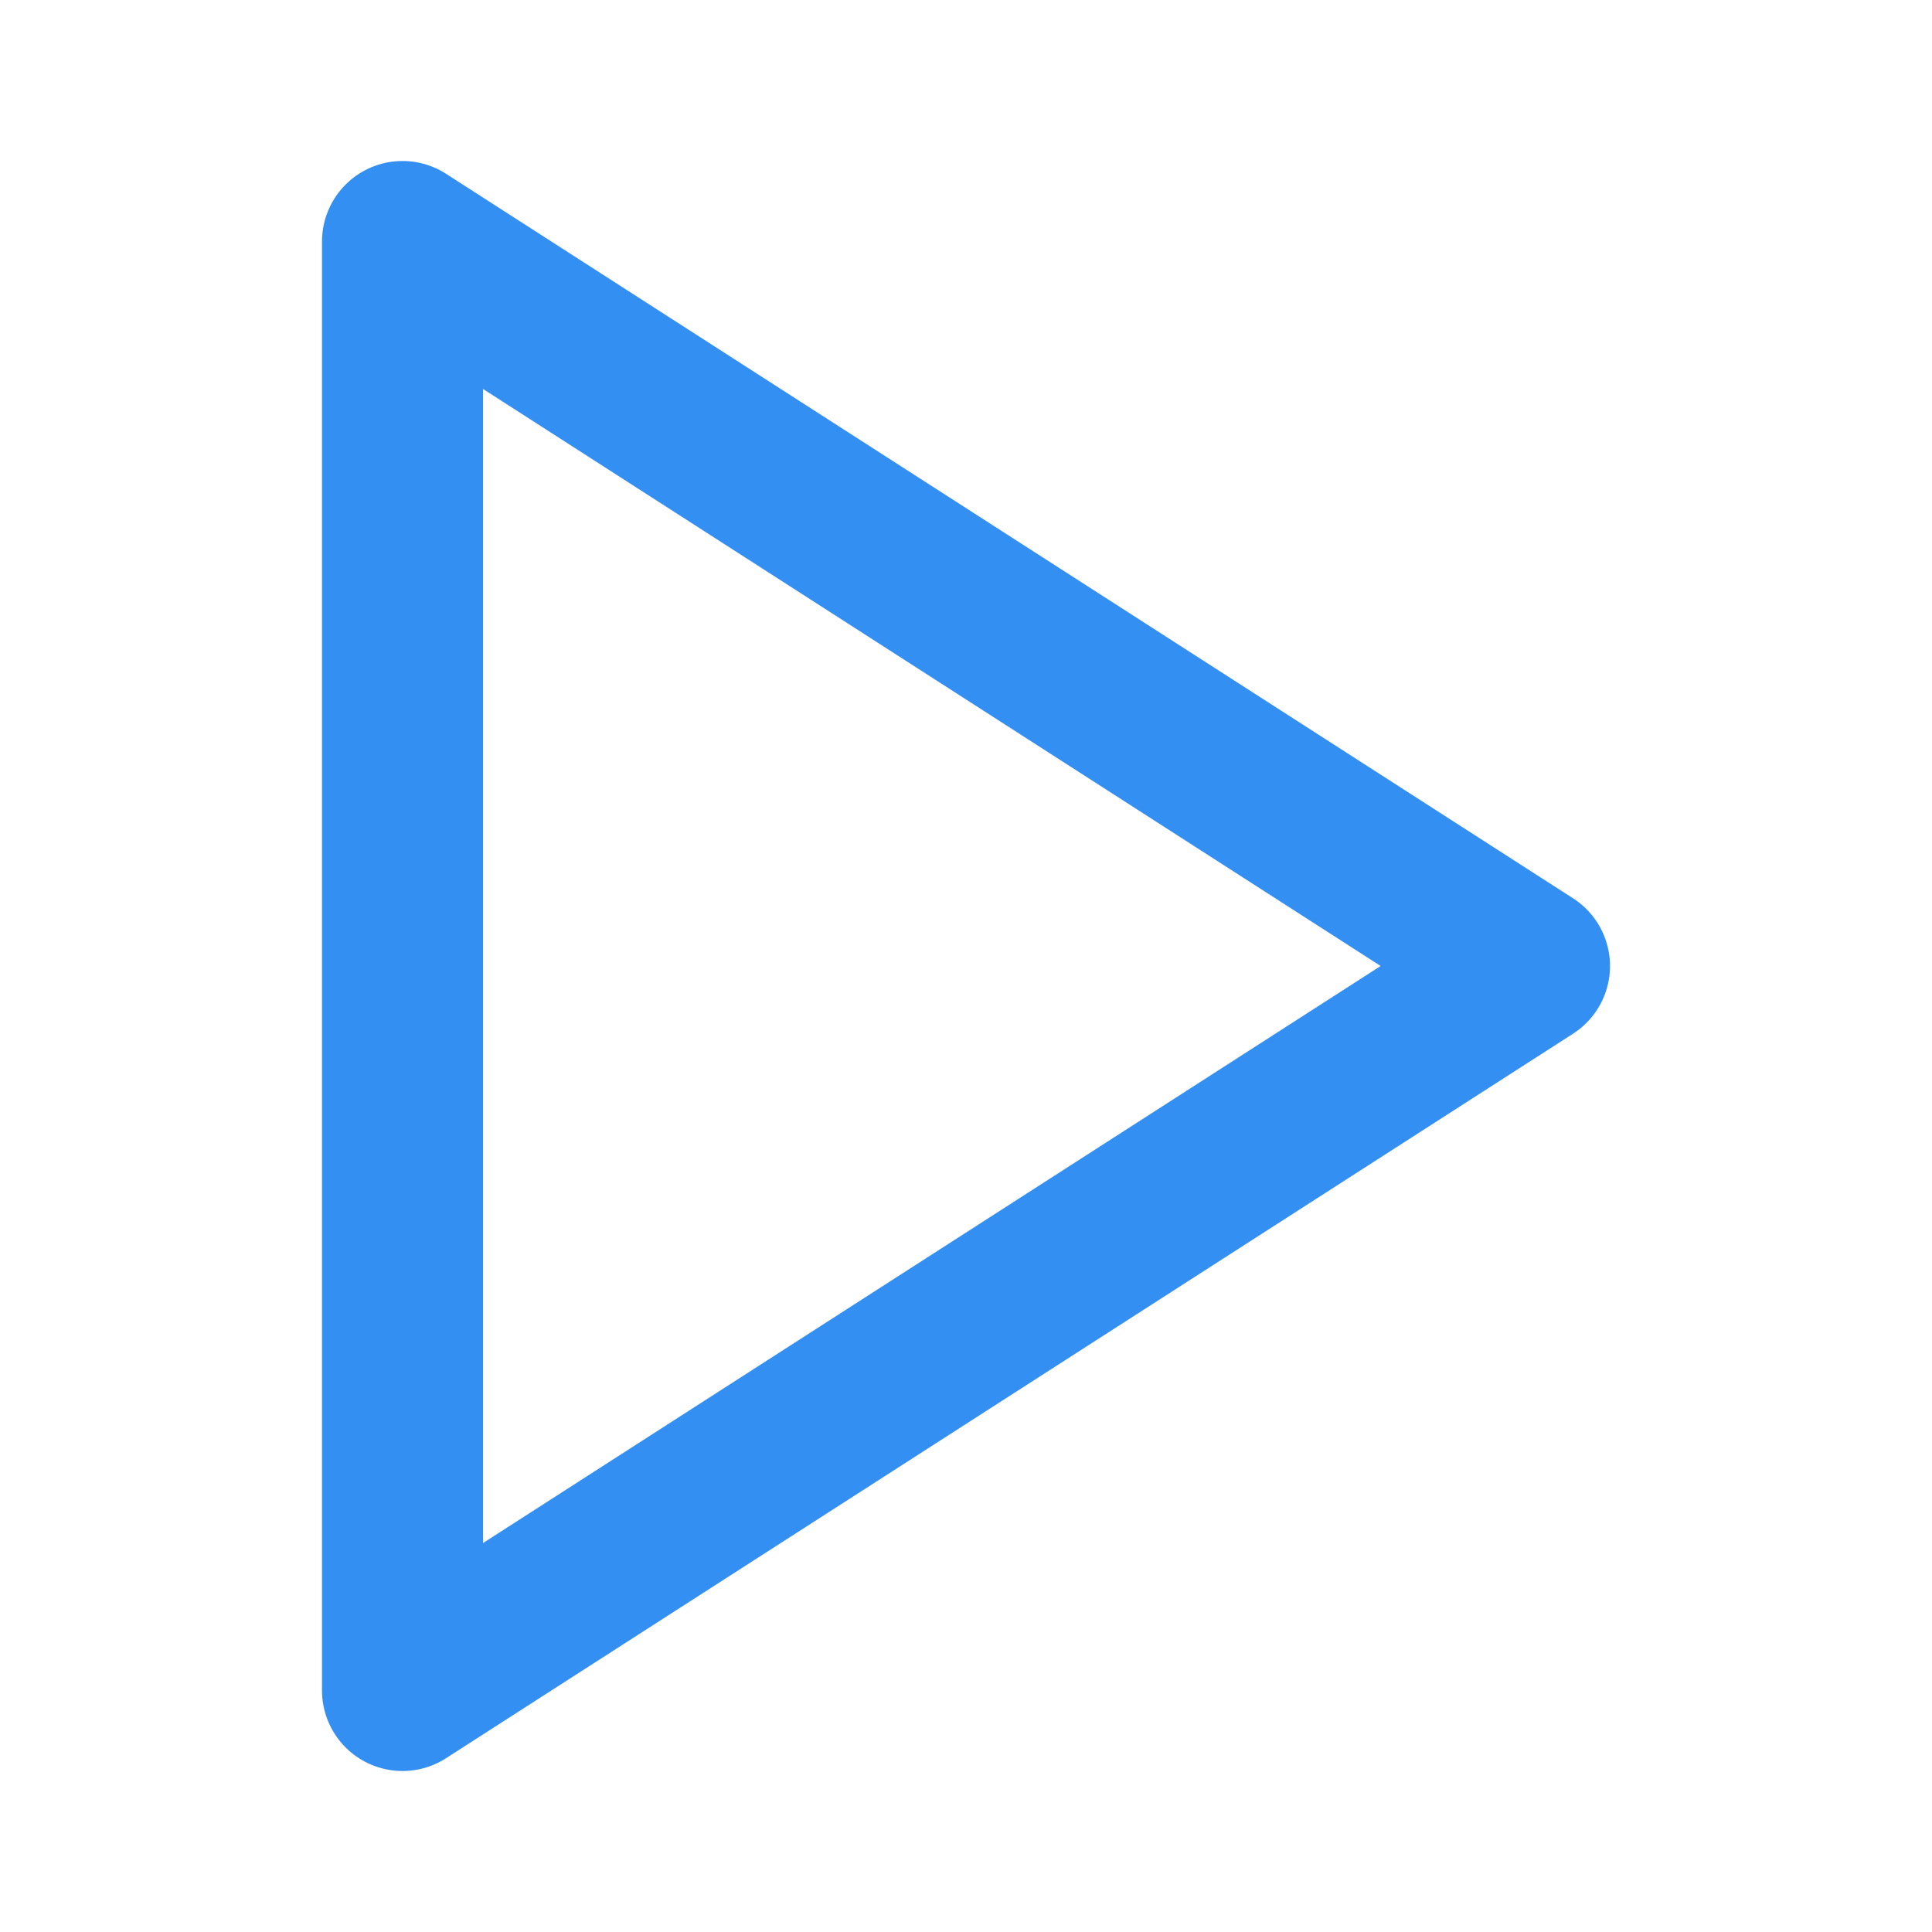
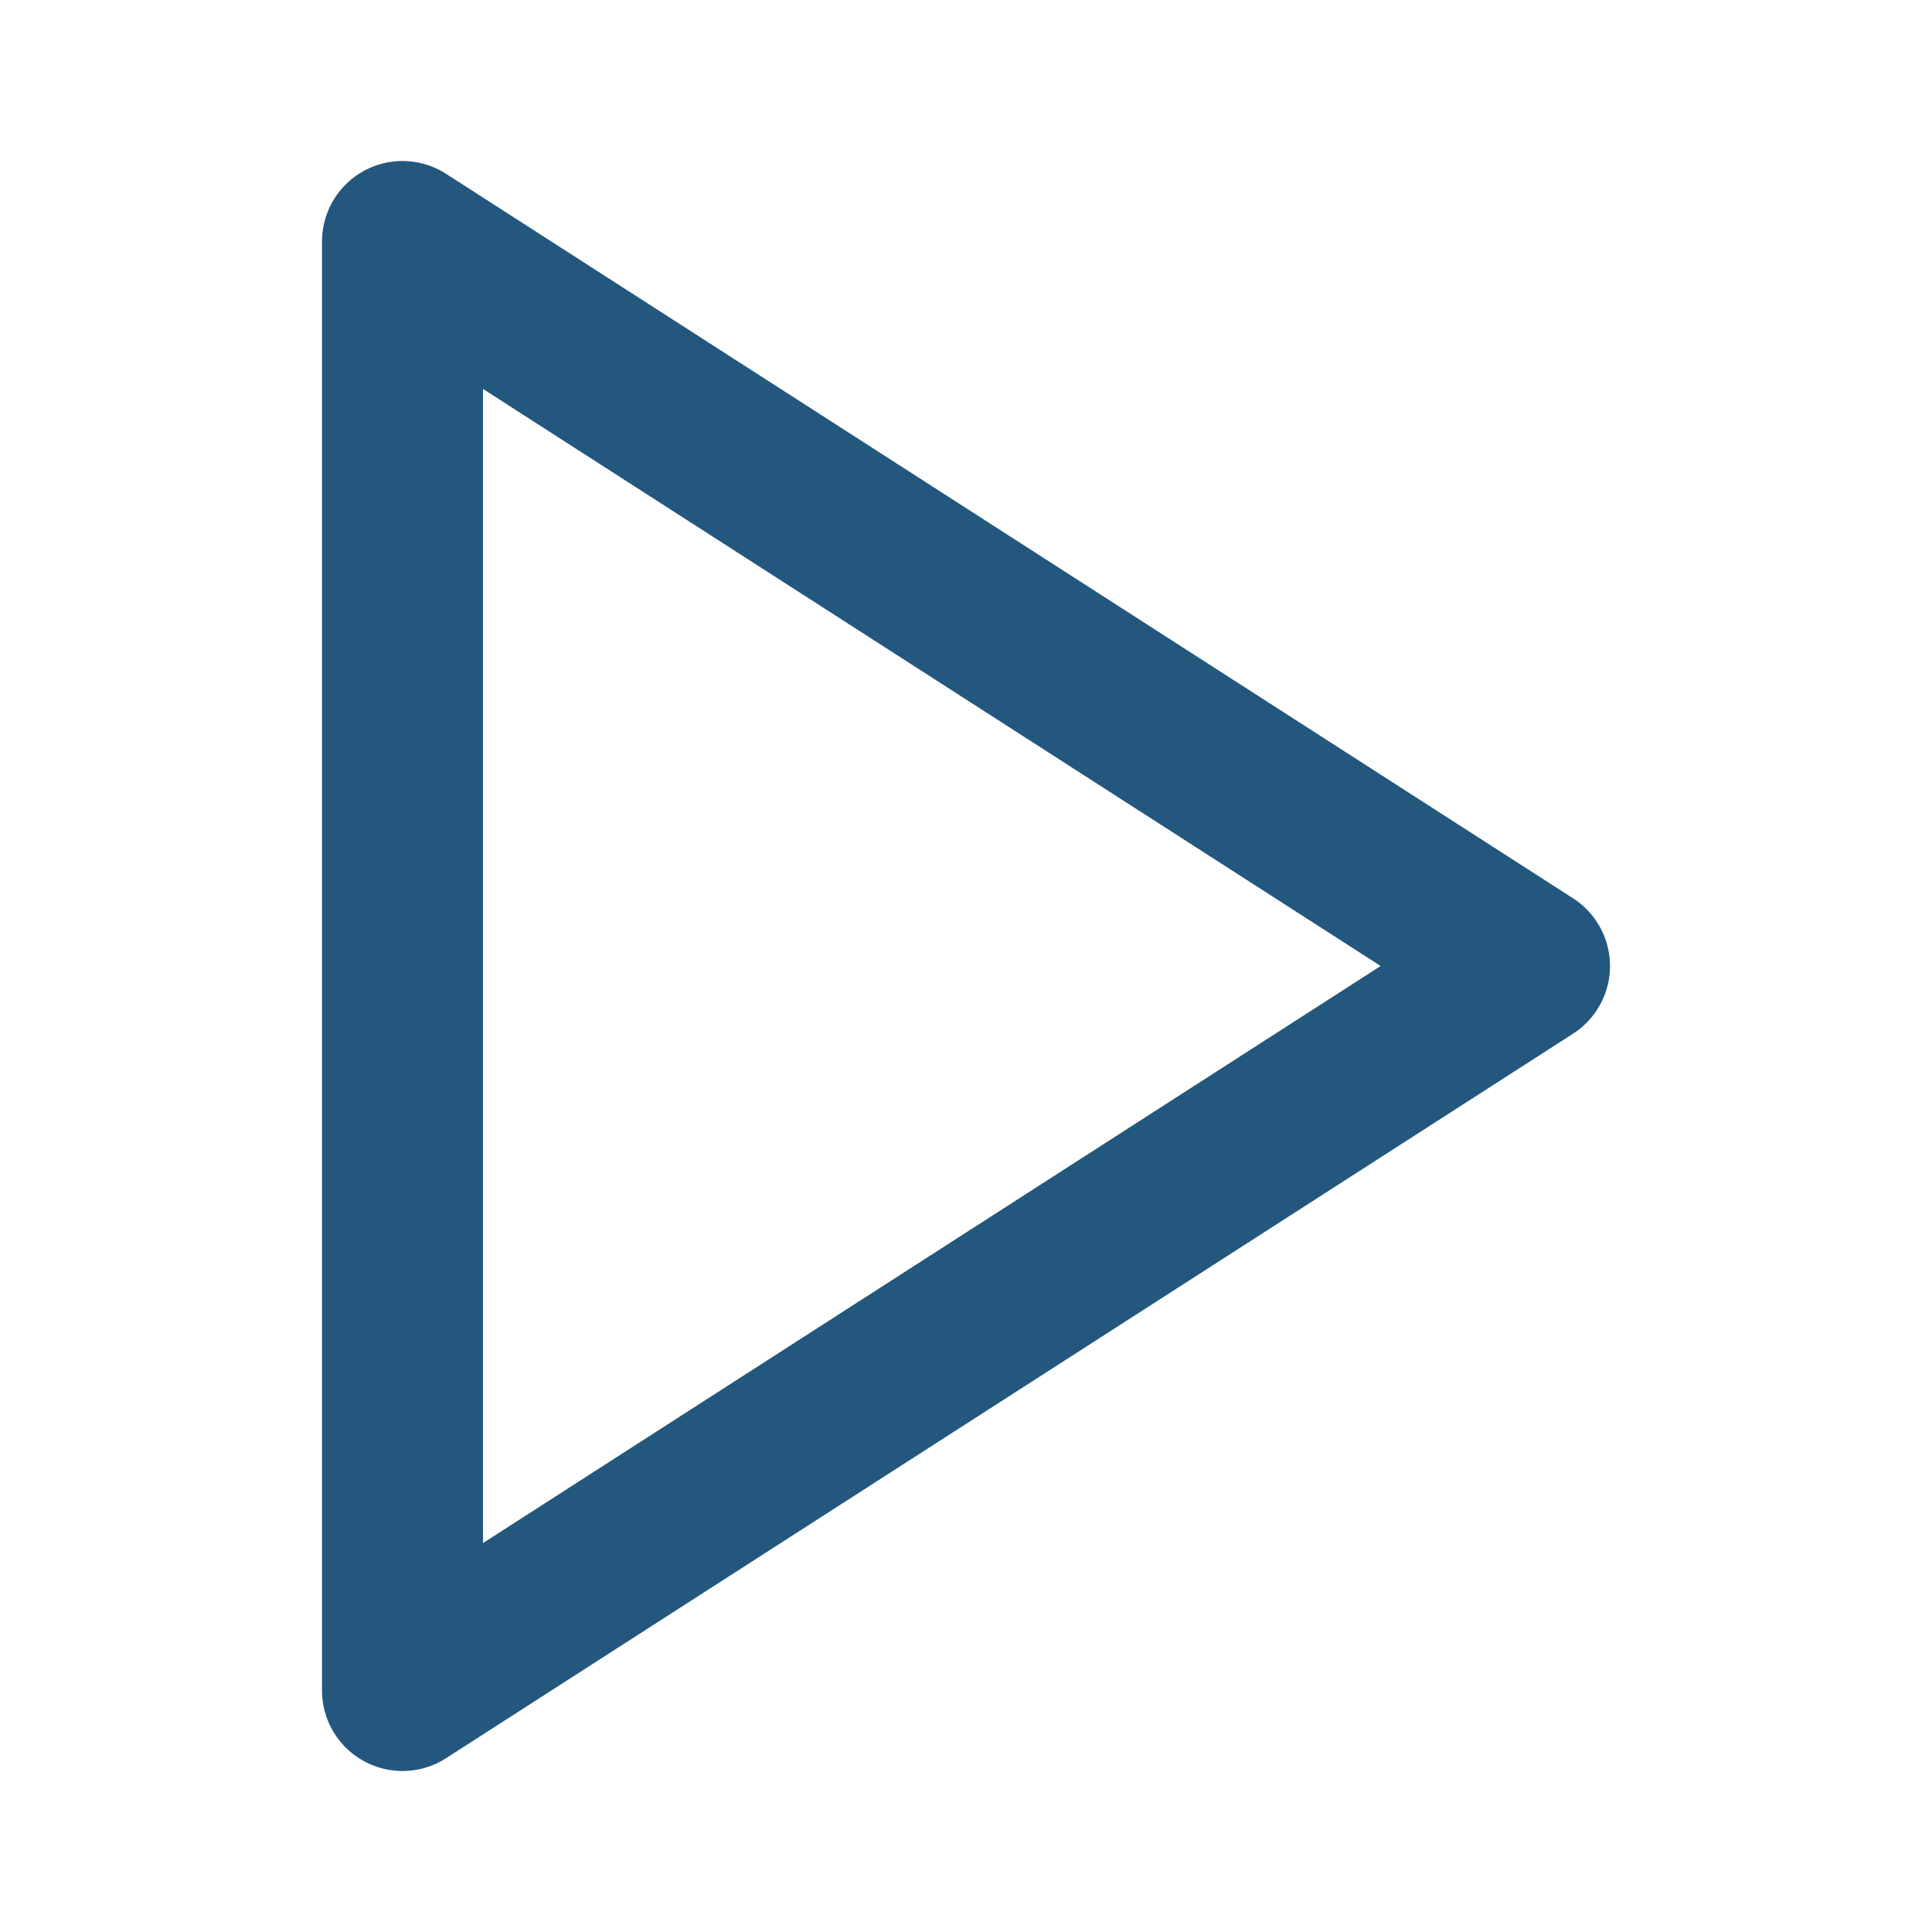
- <svg xmlns="http://www.w3.org/2000/svg" width="512" height="512" viewBox="0 0 24 24" fill="none" stroke="#338FF2" stroke-width="2" stroke-linecap="round" stroke-linejoin="round">
+ <svg xmlns="http://www.w3.org/2000/svg" width="512" height="512" viewBox="0 0 24 24" fill="none" stroke="#24577e" stroke-width="2" stroke-linecap="round" stroke-linejoin="round">
  <polygon points="5 3 19 12 5 21 5 3" />
</svg>
